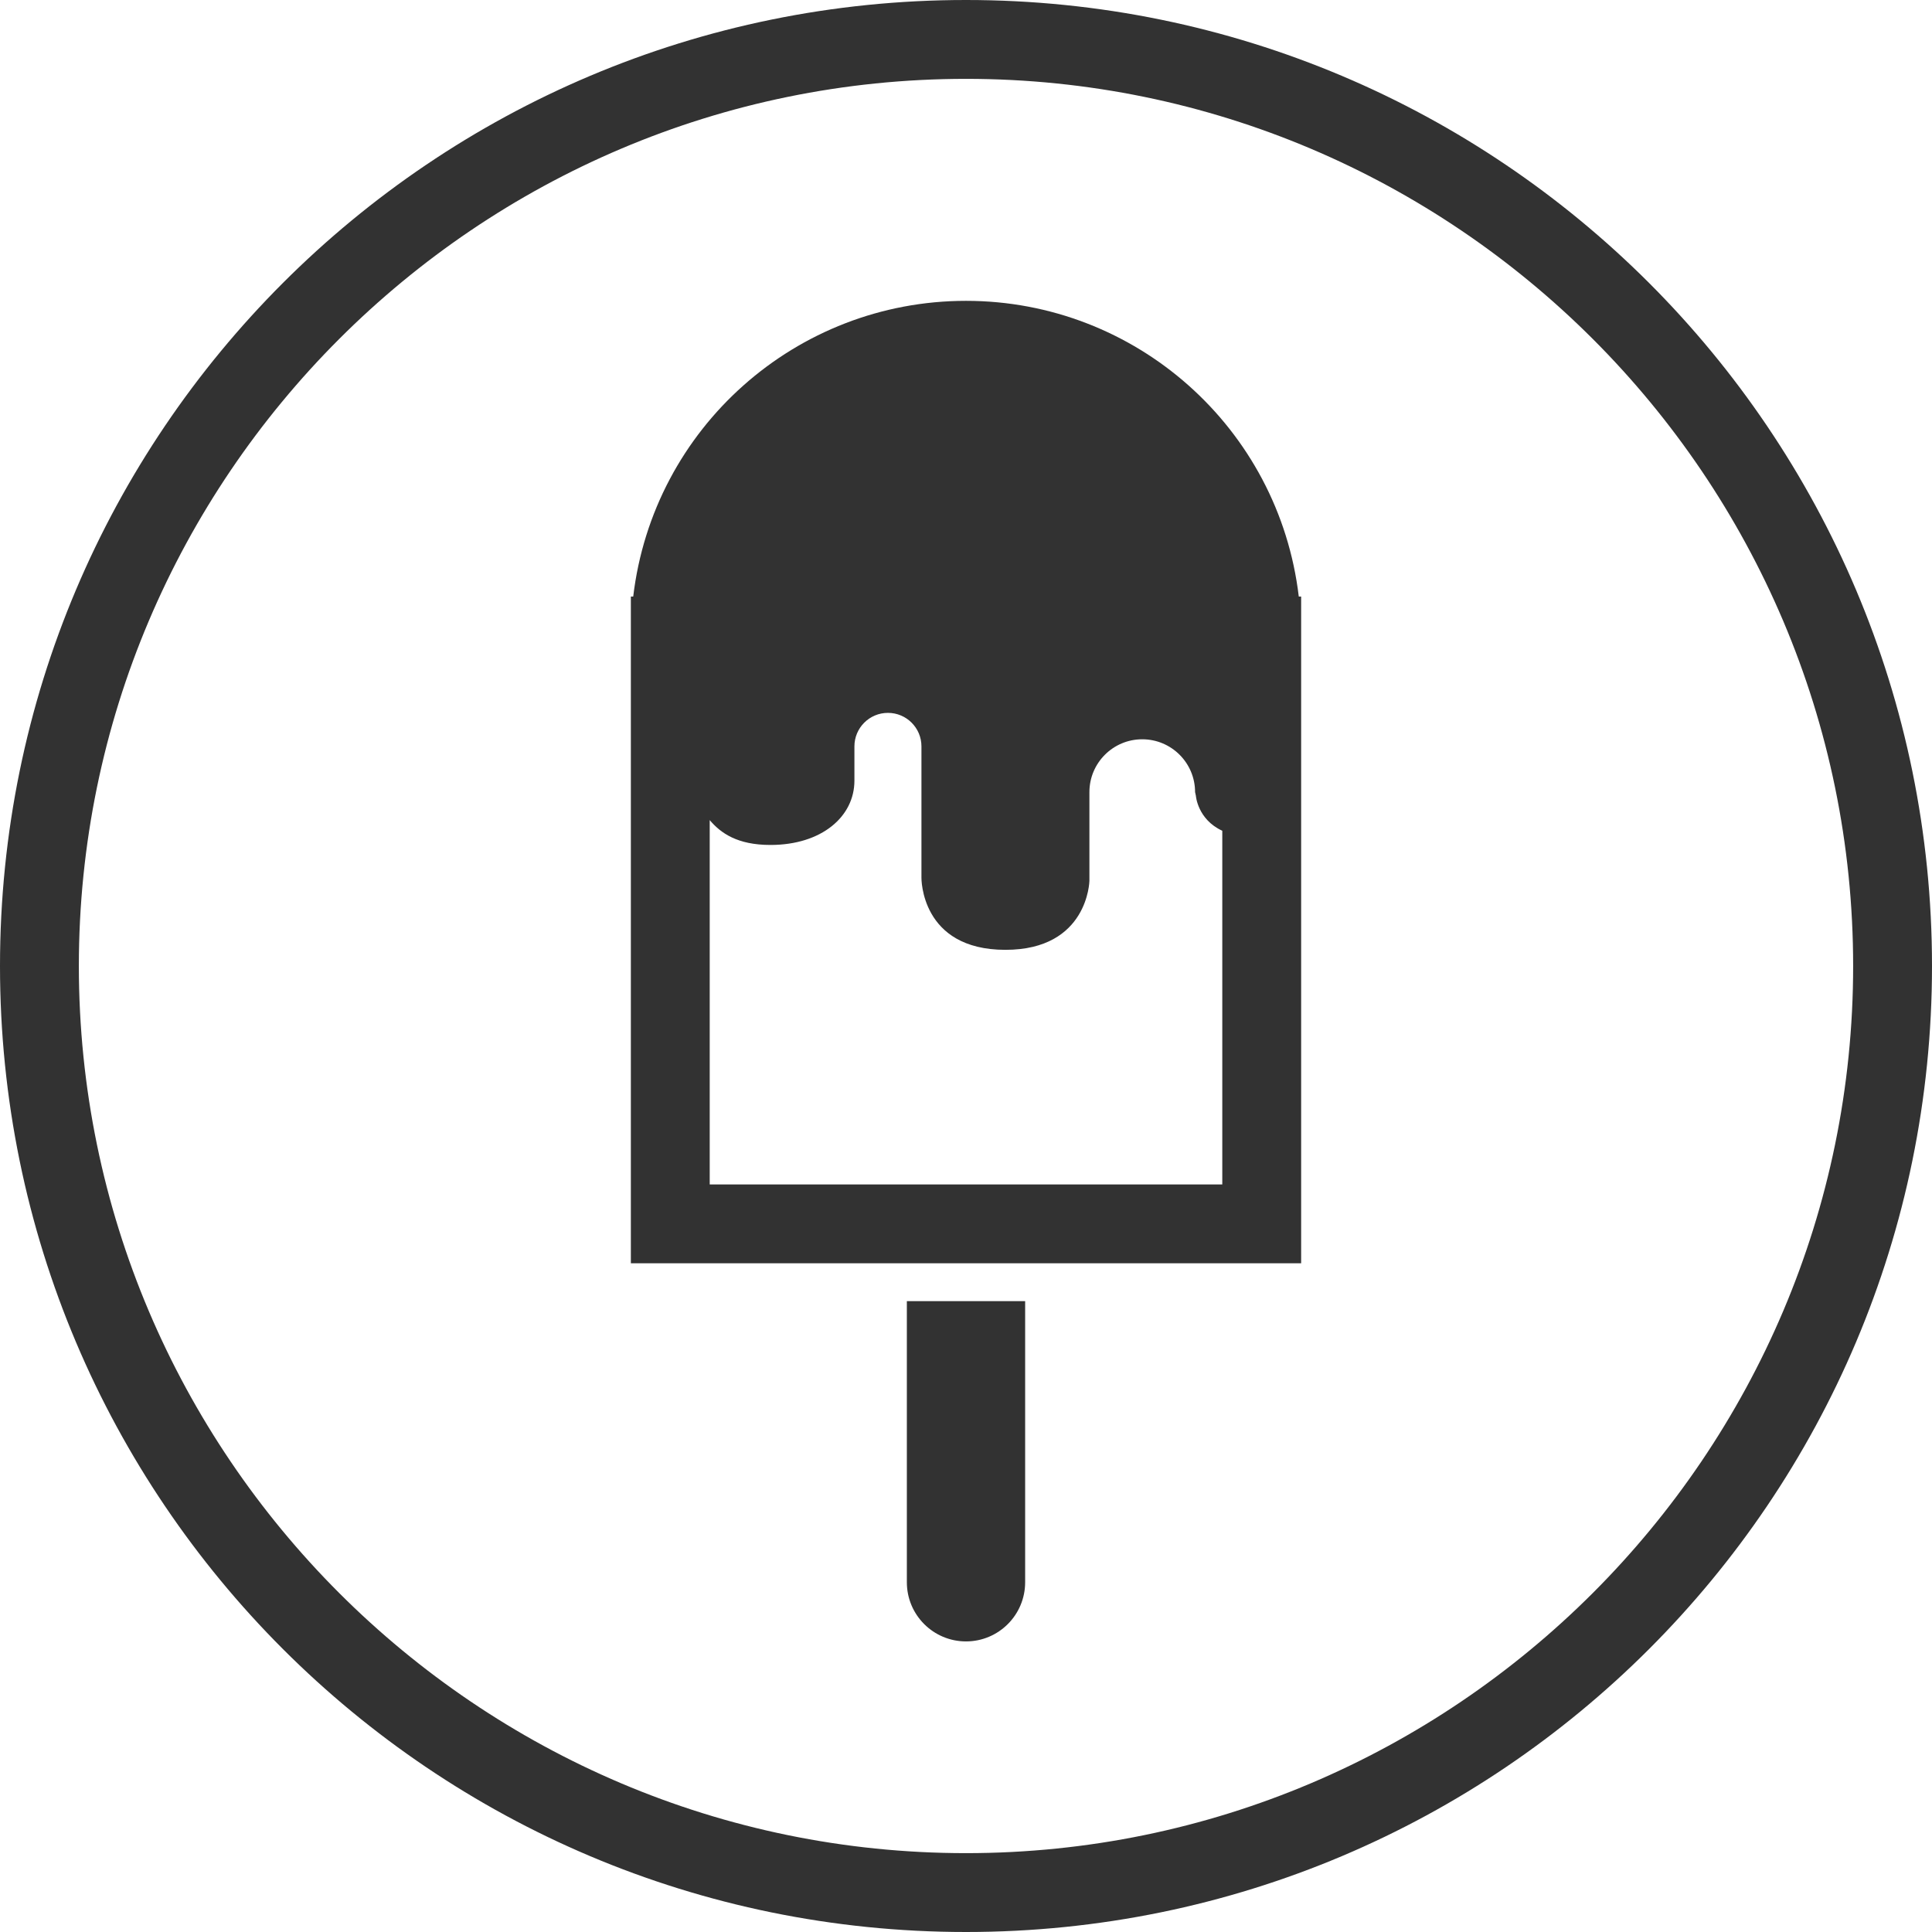
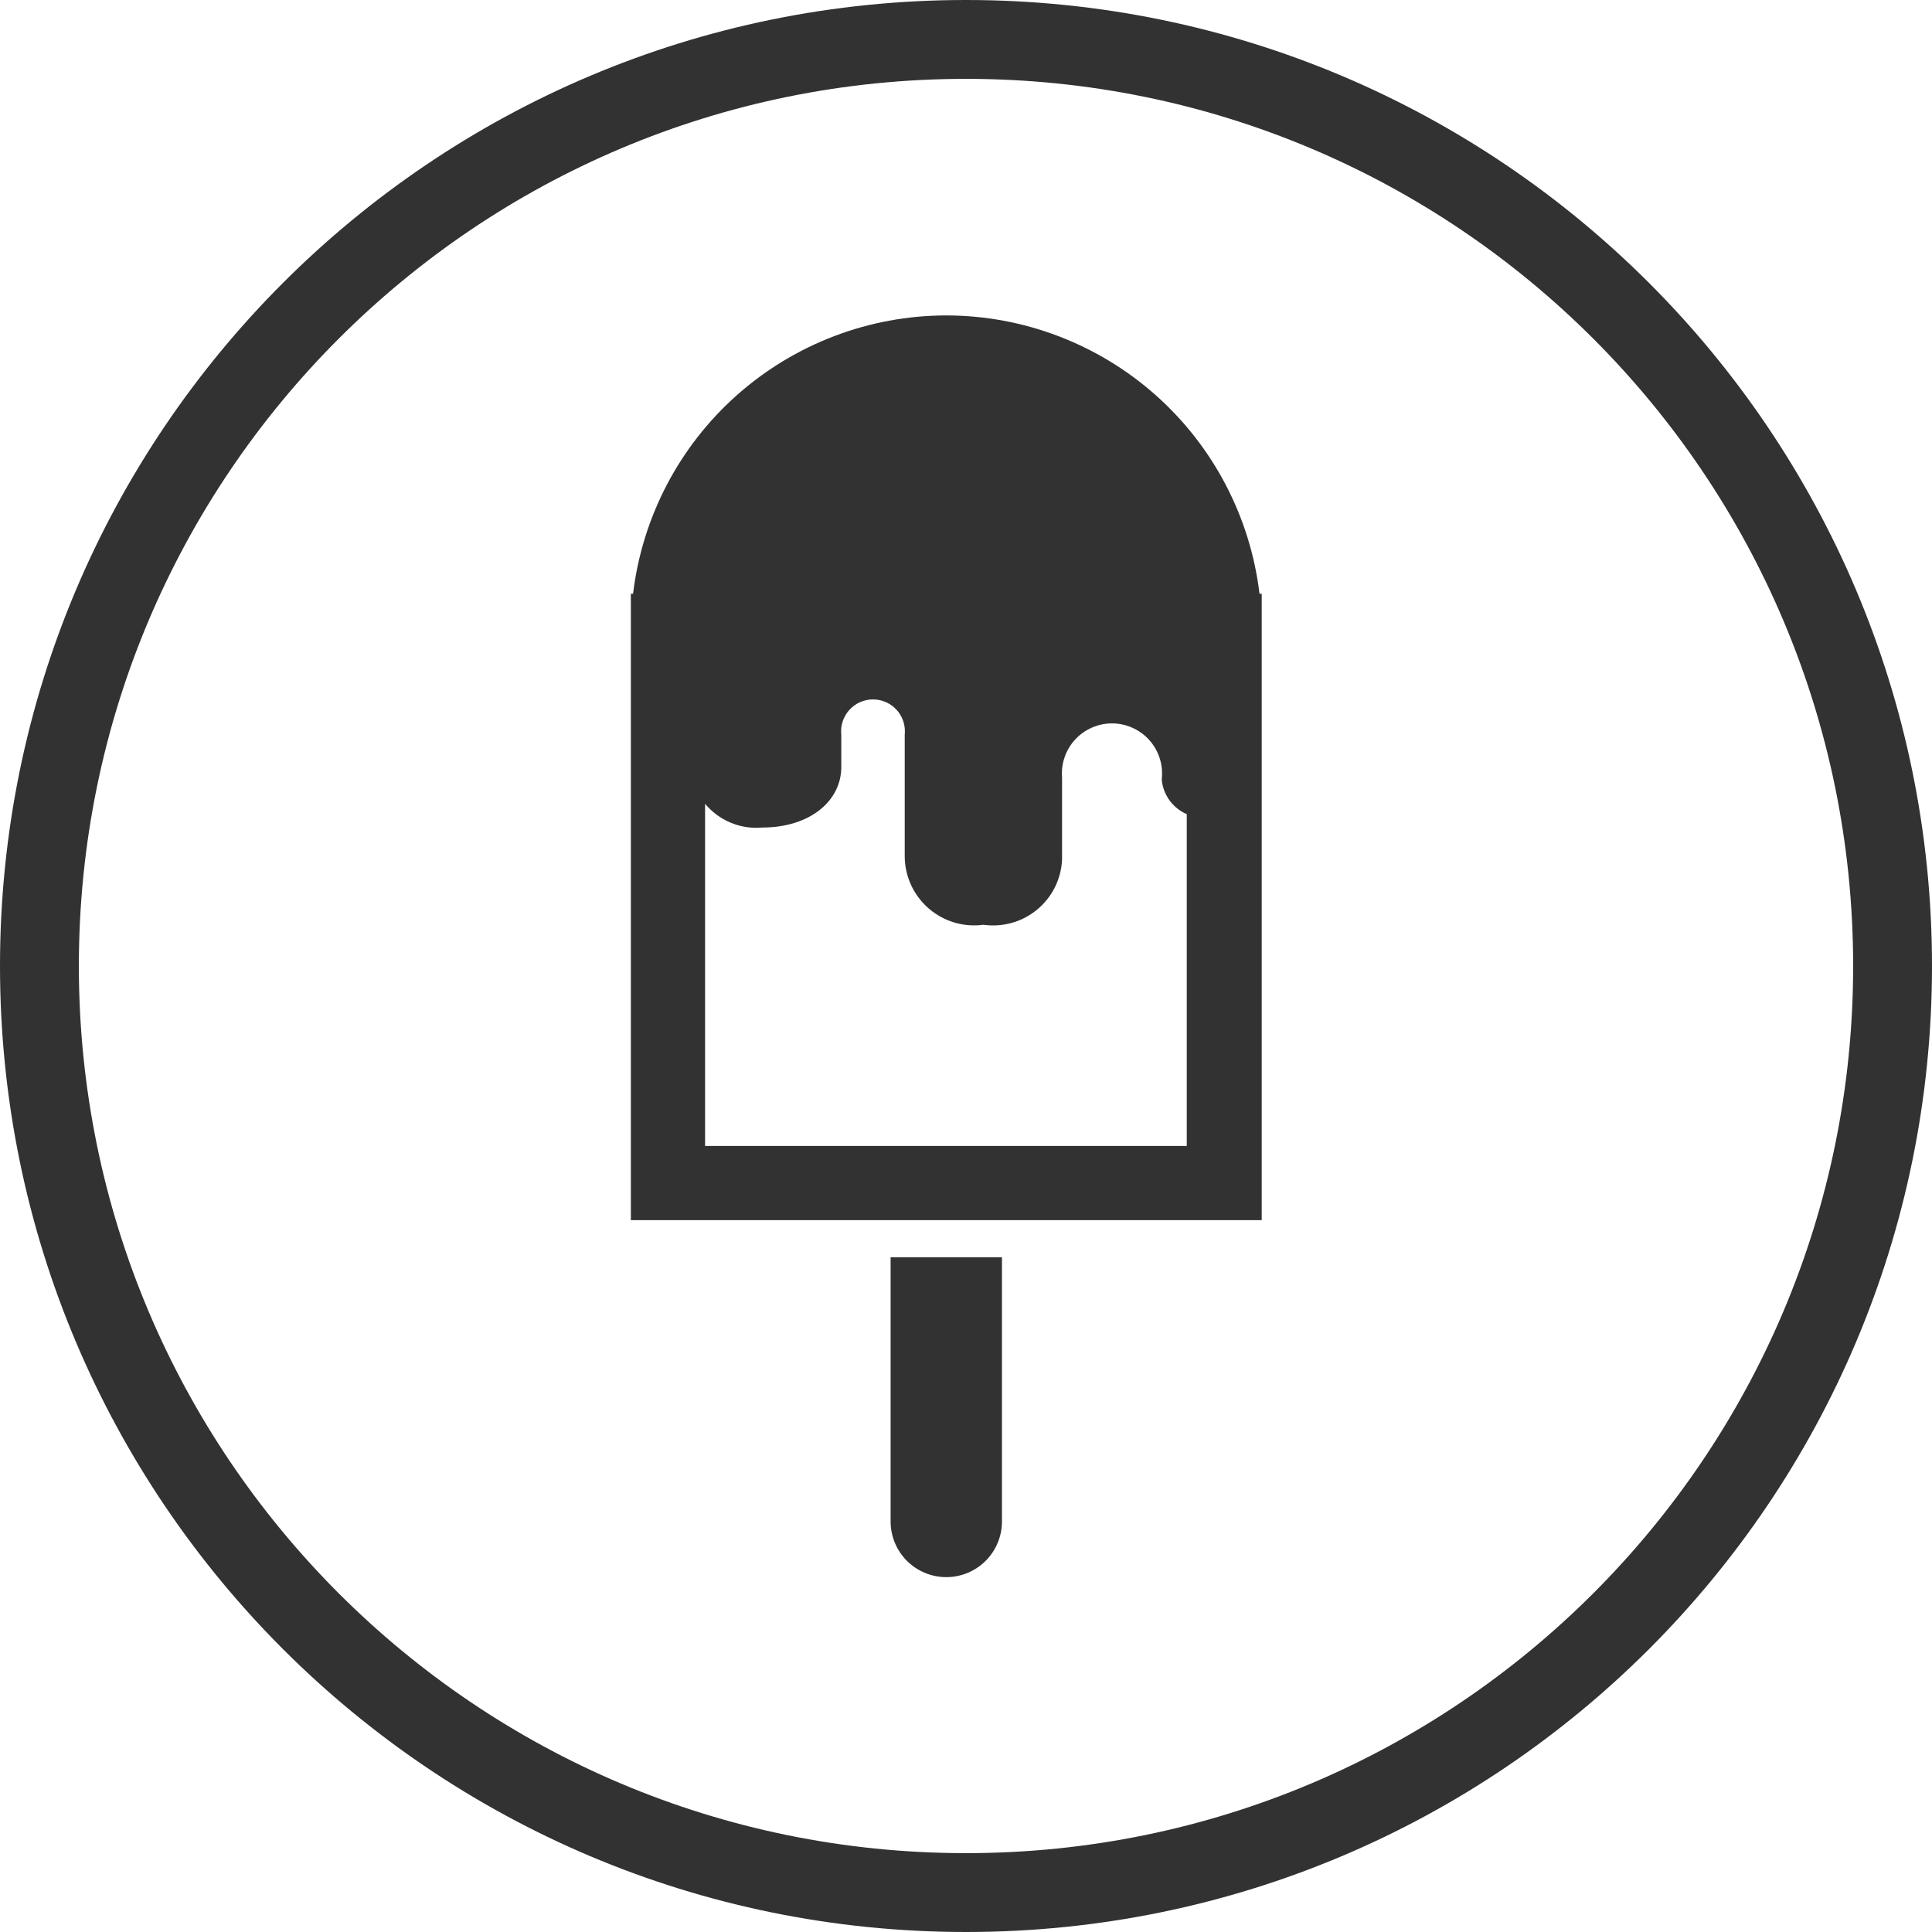
- <svg xmlns="http://www.w3.org/2000/svg" width="49" height="49">
-   <g fill="#323232">
-     <path d="M24.5 0a24.5 24.5 0 100 49 24.5 24.5 0 000-49zm0 47C12.1 47 2 36.9 2 24.5S12.1 2 24.5 2 47 12.1 47 24.5 36.9 47 24.5 47z" />
-     <path d="M24.5 7.63a8.5 8.5 0 00-8.44 7.5H16v16.91h17V15.13h-.06a8.5 8.5 0 00-8.44-7.5zM31 30.04H18V20.8c.28.33.7.63 1.54.63 1.3 0 2.13-.72 2.13-1.63v-.87a.85.85 0 111.7 0v3.33s-.03 1.83 2.13 1.83c2.1 0 2.13-1.75 2.13-1.75v-2.25a1.34 1.34 0 012.68 0l.02.09s.04.6.67.89v8.98zm-8 10.09a1.5 1.5 0 103 0V33h-3v7.13z" />
-   </g>
+ <svg xmlns="http://www.w3.org/2000/svg" width="49" height="49" viewBox="0 0 49 49" fill="none">
+   <circle cx="24.5" cy="24.5" r="23.5" stroke="#323232" stroke-width="2" />
+   <path d="M24 8C22.042 8.002 20.153 8.722 18.689 10.022C17.225 11.323 16.289 13.115 16.056 15.059H16V30.946H32V15.059H31.944C31.711 13.115 30.775 11.323 29.311 10.022C27.847 8.722 25.958 8.002 24 8ZM30.118 29.064H17.882V20.386C18.057 20.596 18.28 20.761 18.533 20.866C18.785 20.971 19.059 21.013 19.332 20.988C20.546 20.988 21.337 20.311 21.337 19.454V18.635C21.324 18.522 21.336 18.408 21.371 18.3C21.406 18.192 21.463 18.092 21.539 18.008C21.615 17.923 21.708 17.855 21.811 17.809C21.915 17.763 22.027 17.739 22.141 17.739C22.255 17.739 22.367 17.763 22.471 17.809C22.575 17.855 22.668 17.923 22.744 18.008C22.82 18.092 22.877 18.192 22.912 18.3C22.946 18.408 22.958 18.522 22.946 18.635V21.732C22.949 21.981 23.005 22.227 23.11 22.453C23.215 22.678 23.367 22.879 23.556 23.042C23.744 23.205 23.965 23.326 24.204 23.397C24.443 23.468 24.694 23.488 24.941 23.454C25.182 23.488 25.428 23.472 25.662 23.406C25.897 23.34 26.115 23.226 26.302 23.071C26.49 22.916 26.644 22.724 26.753 22.506C26.862 22.288 26.924 22.05 26.936 21.807V19.727C26.921 19.552 26.943 19.375 27 19.208C27.056 19.042 27.147 18.889 27.266 18.759C27.385 18.629 27.53 18.526 27.691 18.455C27.852 18.384 28.026 18.347 28.202 18.347C28.378 18.347 28.553 18.384 28.714 18.455C28.875 18.526 29.02 18.629 29.139 18.759C29.258 18.889 29.348 19.042 29.405 19.208C29.462 19.375 29.483 19.552 29.468 19.727C29.465 19.755 29.465 19.784 29.468 19.812C29.492 19.994 29.563 20.167 29.673 20.314C29.784 20.46 29.93 20.576 30.099 20.649V29.12L30.118 29.064Z" fill="#323232" />
+   <path d="M22.588 38.588C22.588 38.963 22.737 39.322 23.002 39.587C23.267 39.851 23.626 40 24 40C24.374 40 24.733 39.851 24.998 39.587C25.263 39.322 25.412 38.963 25.412 38.588V31.887H22.588V38.588Z" fill="#323232" />
</svg>
